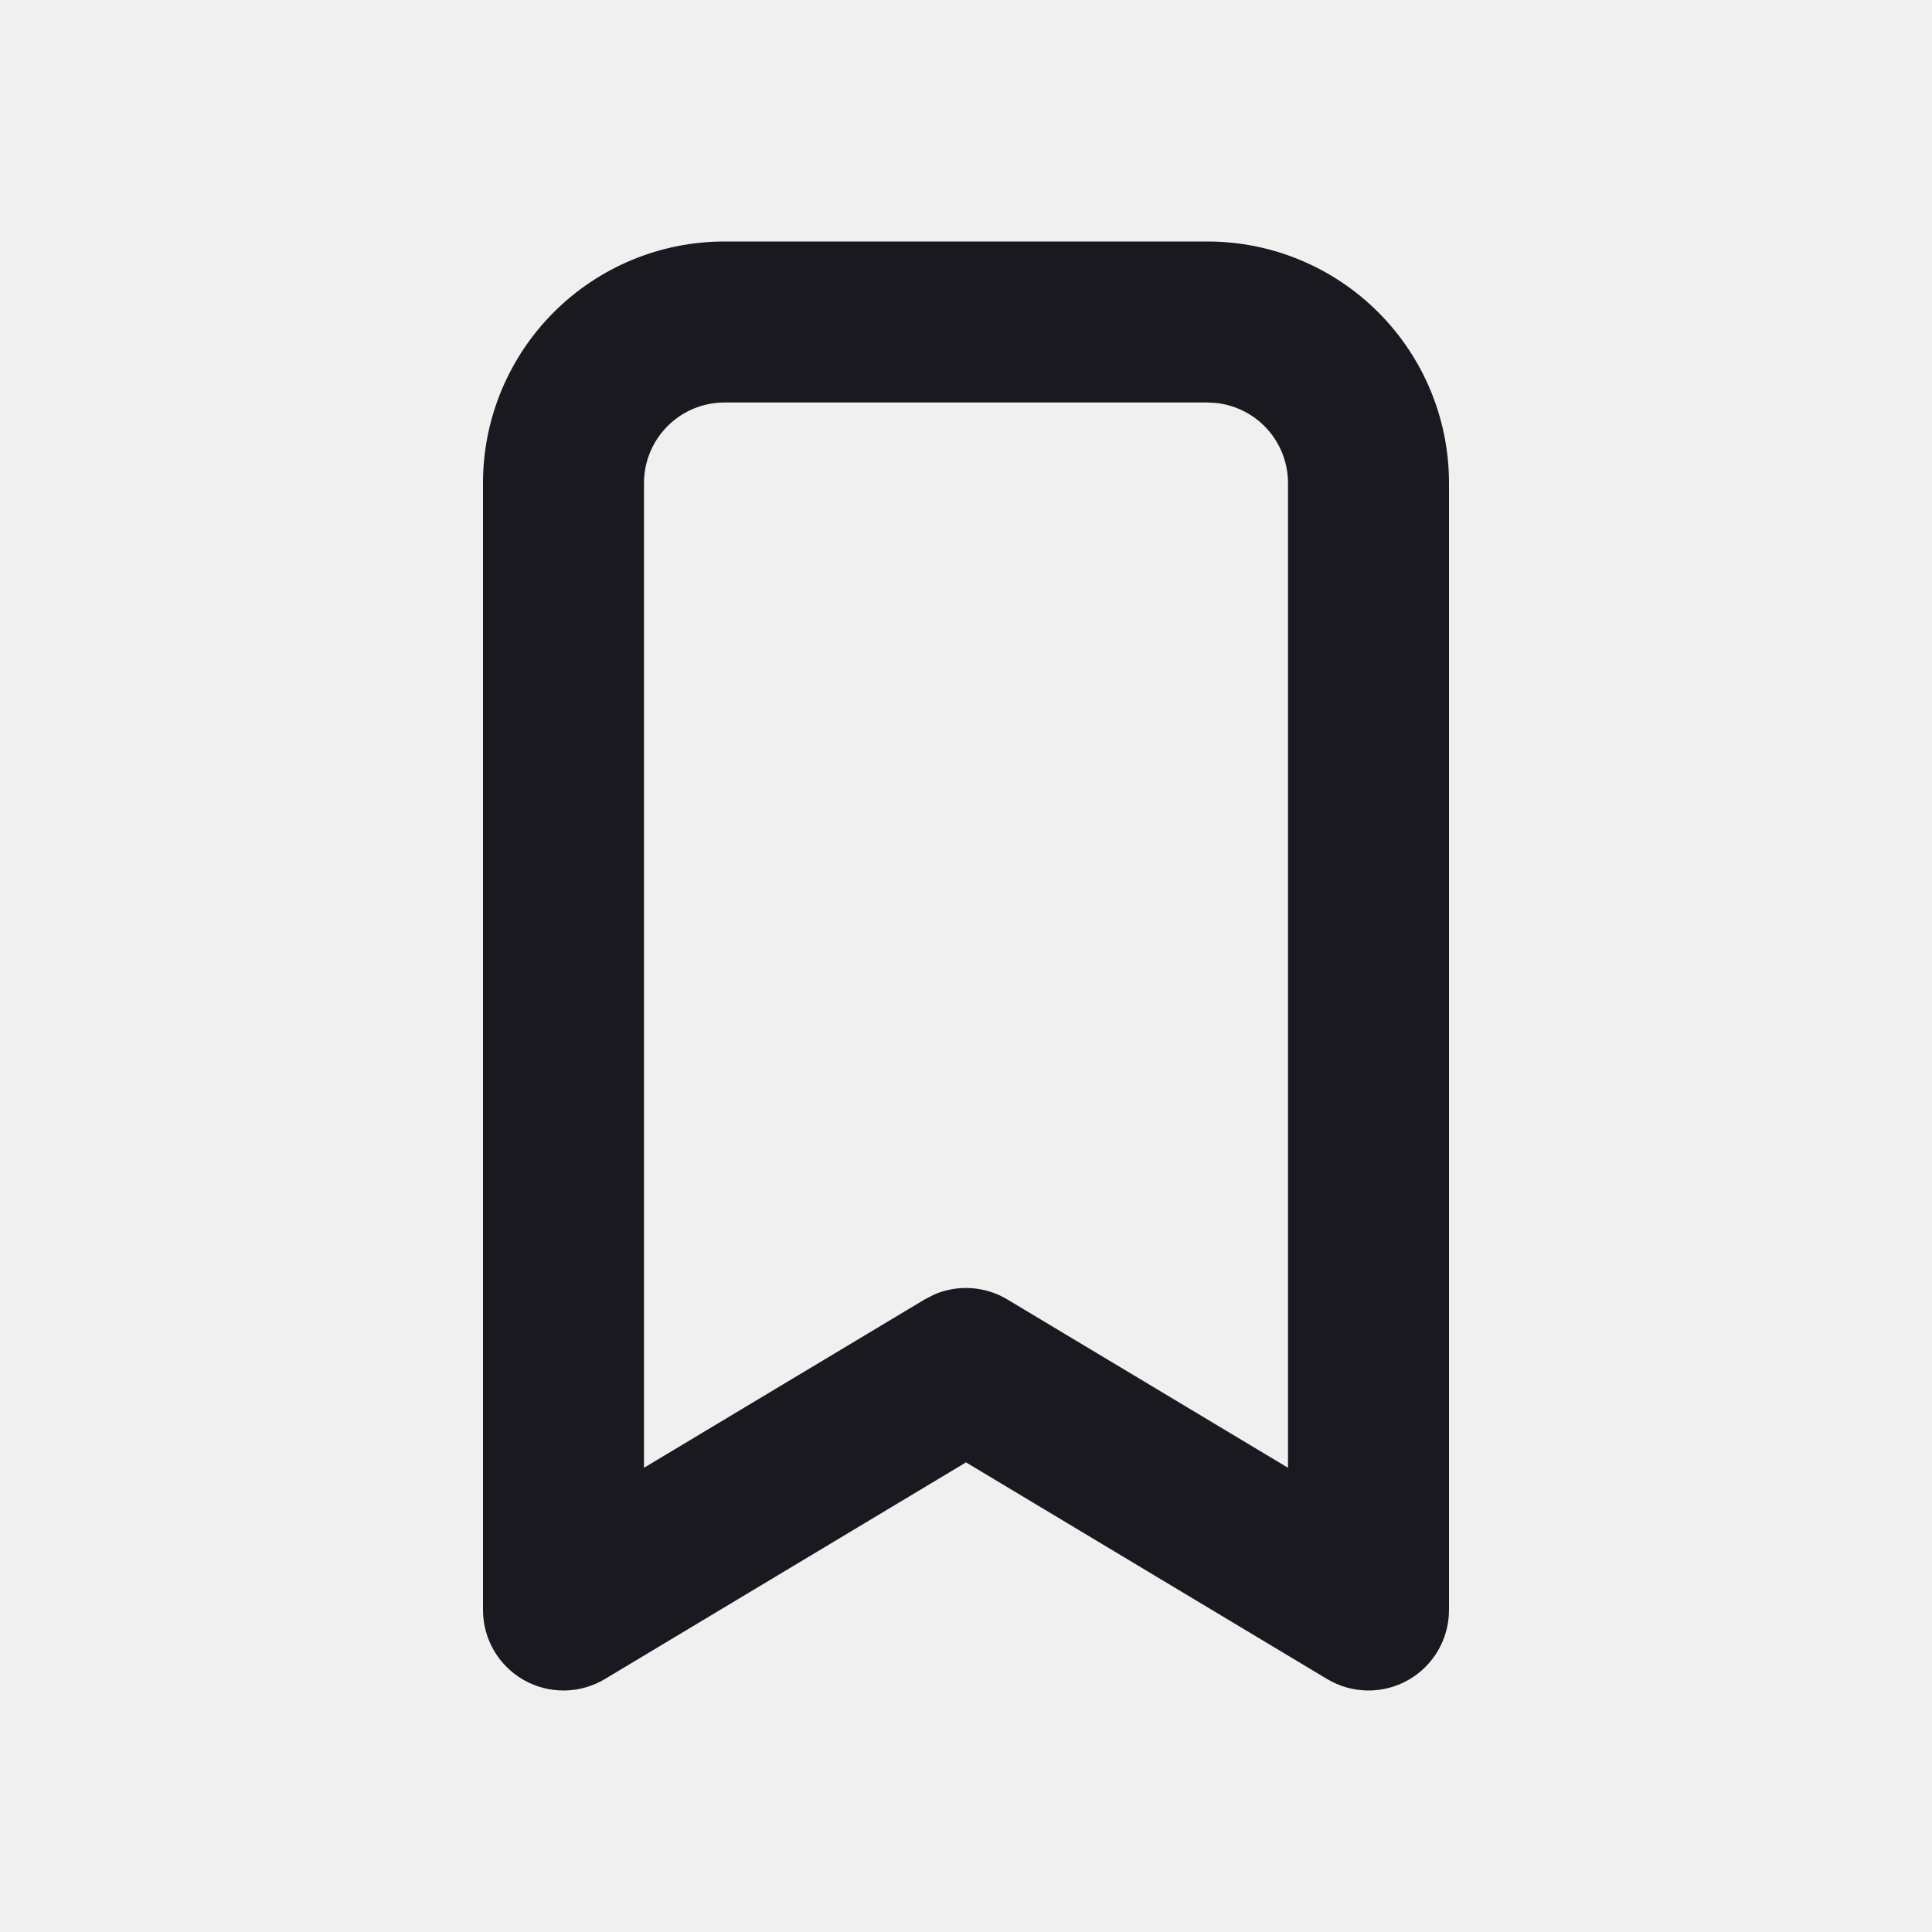
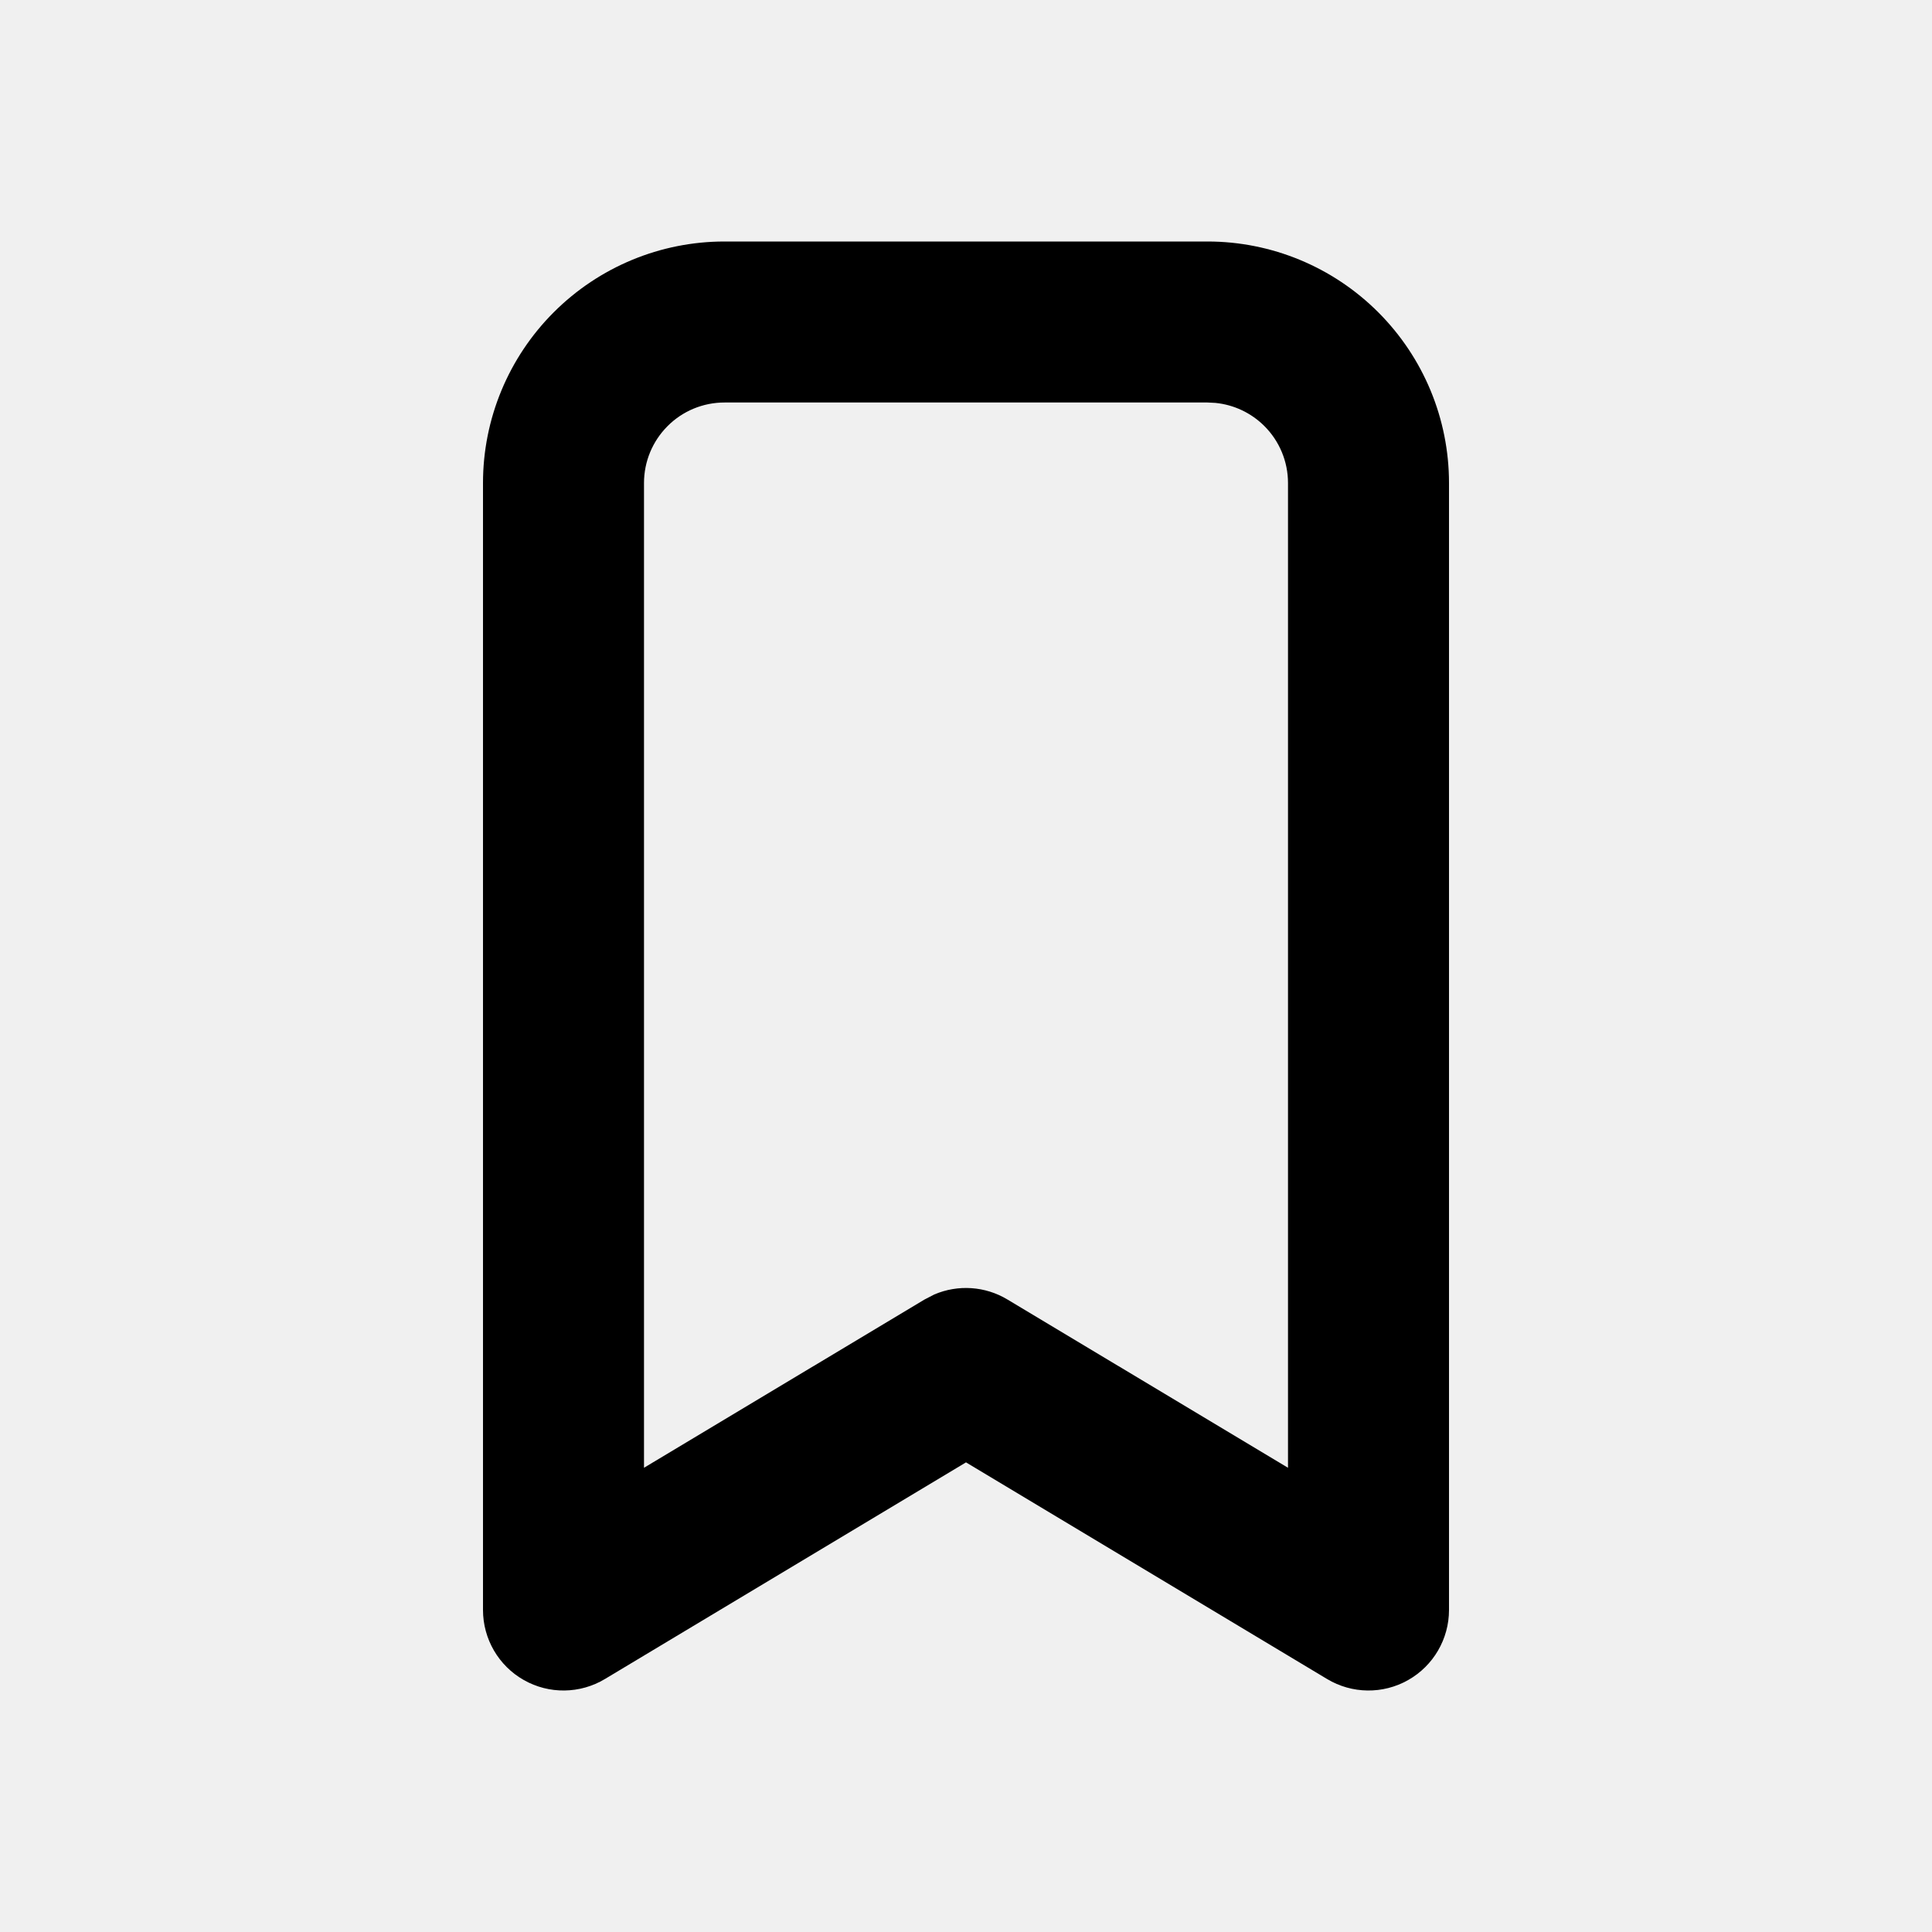
<svg xmlns="http://www.w3.org/2000/svg" width="24" height="24" viewBox="0 0 24 24" fill="none">
  <g clip-path="url(#clip0_494_347)">
-     <path d="M16 6C16 5.735 15.895 5.481 15.707 5.293C15.543 5.129 15.328 5.028 15.099 5.005L15 5H9C8.735 5 8.48 5.105 8.293 5.293C8.105 5.481 8 5.735 8 6V18.233L11.485 16.143L11.607 16.08C11.9 15.955 12.238 15.976 12.515 16.143L16 18.233V6ZM18 20C18 20.36 17.806 20.693 17.493 20.87C17.18 21.048 16.794 21.043 16.485 20.857L12 18.166L7.515 20.857C7.206 21.043 6.82 21.048 6.507 20.87C6.194 20.693 6 20.36 6 20V6C6 5.204 6.316 4.442 6.879 3.879C7.442 3.316 8.204 3 9 3H15C15.796 3 16.558 3.316 17.121 3.879C17.684 4.442 18 5.204 18 6V20Z" fill="#19191F" />
+     <path d="M16 6C16 5.735 15.895 5.481 15.707 5.293C15.543 5.129 15.328 5.028 15.099 5.005L15 5H9C8.735 5 8.48 5.105 8.293 5.293C8.105 5.481 8 5.735 8 6V18.233L11.485 16.143L11.607 16.08C11.9 15.955 12.238 15.976 12.515 16.143L16 18.233V6ZM18 20C18 20.36 17.806 20.693 17.493 20.87C17.18 21.048 16.794 21.043 16.485 20.857L12 18.166L7.515 20.857C7.206 21.043 6.82 21.048 6.507 20.87C6.194 20.693 6 20.36 6 20V6C6 5.204 6.316 4.442 6.879 3.879C7.442 3.316 8.204 3 9 3H15C15.796 3 16.558 3.316 17.121 3.879C17.684 4.442 18 5.204 18 6V20Z" fill="currentColor" />
  </g>
  <defs>
    <clipPath id="clip0_494_347">
      <rect width="24" height="24" fill="white" />
    </clipPath>
  </defs>
</svg>
